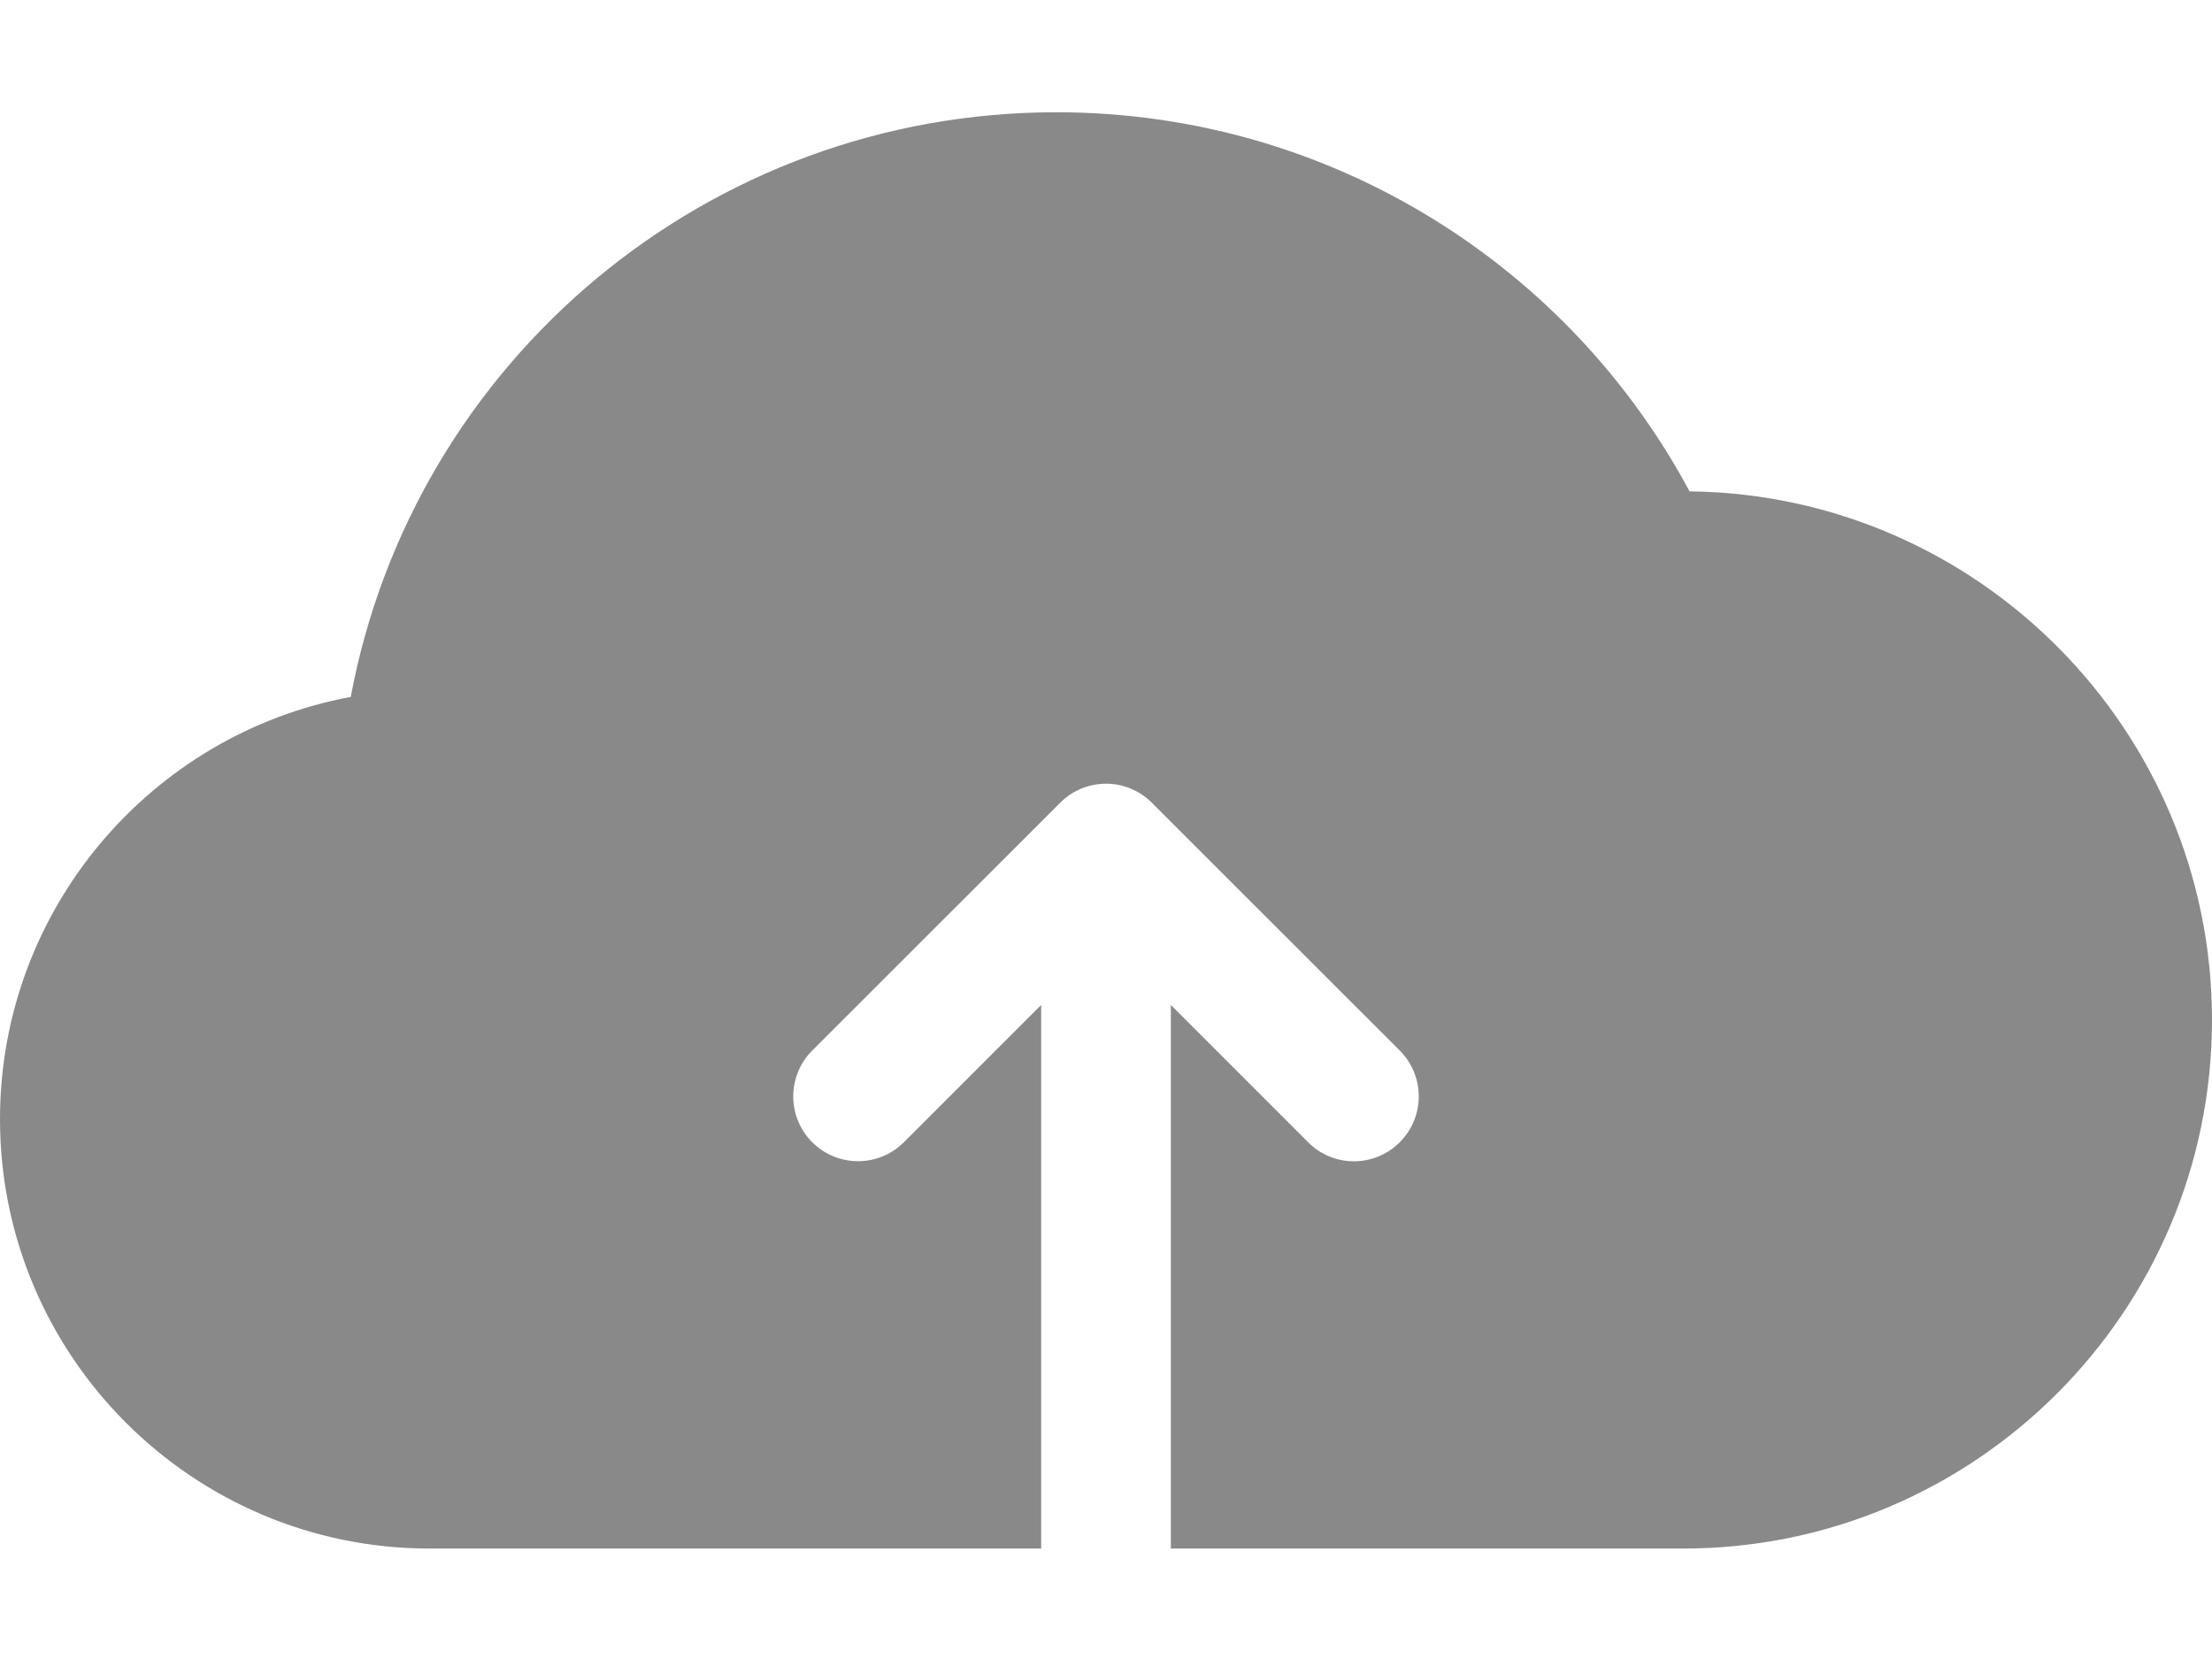
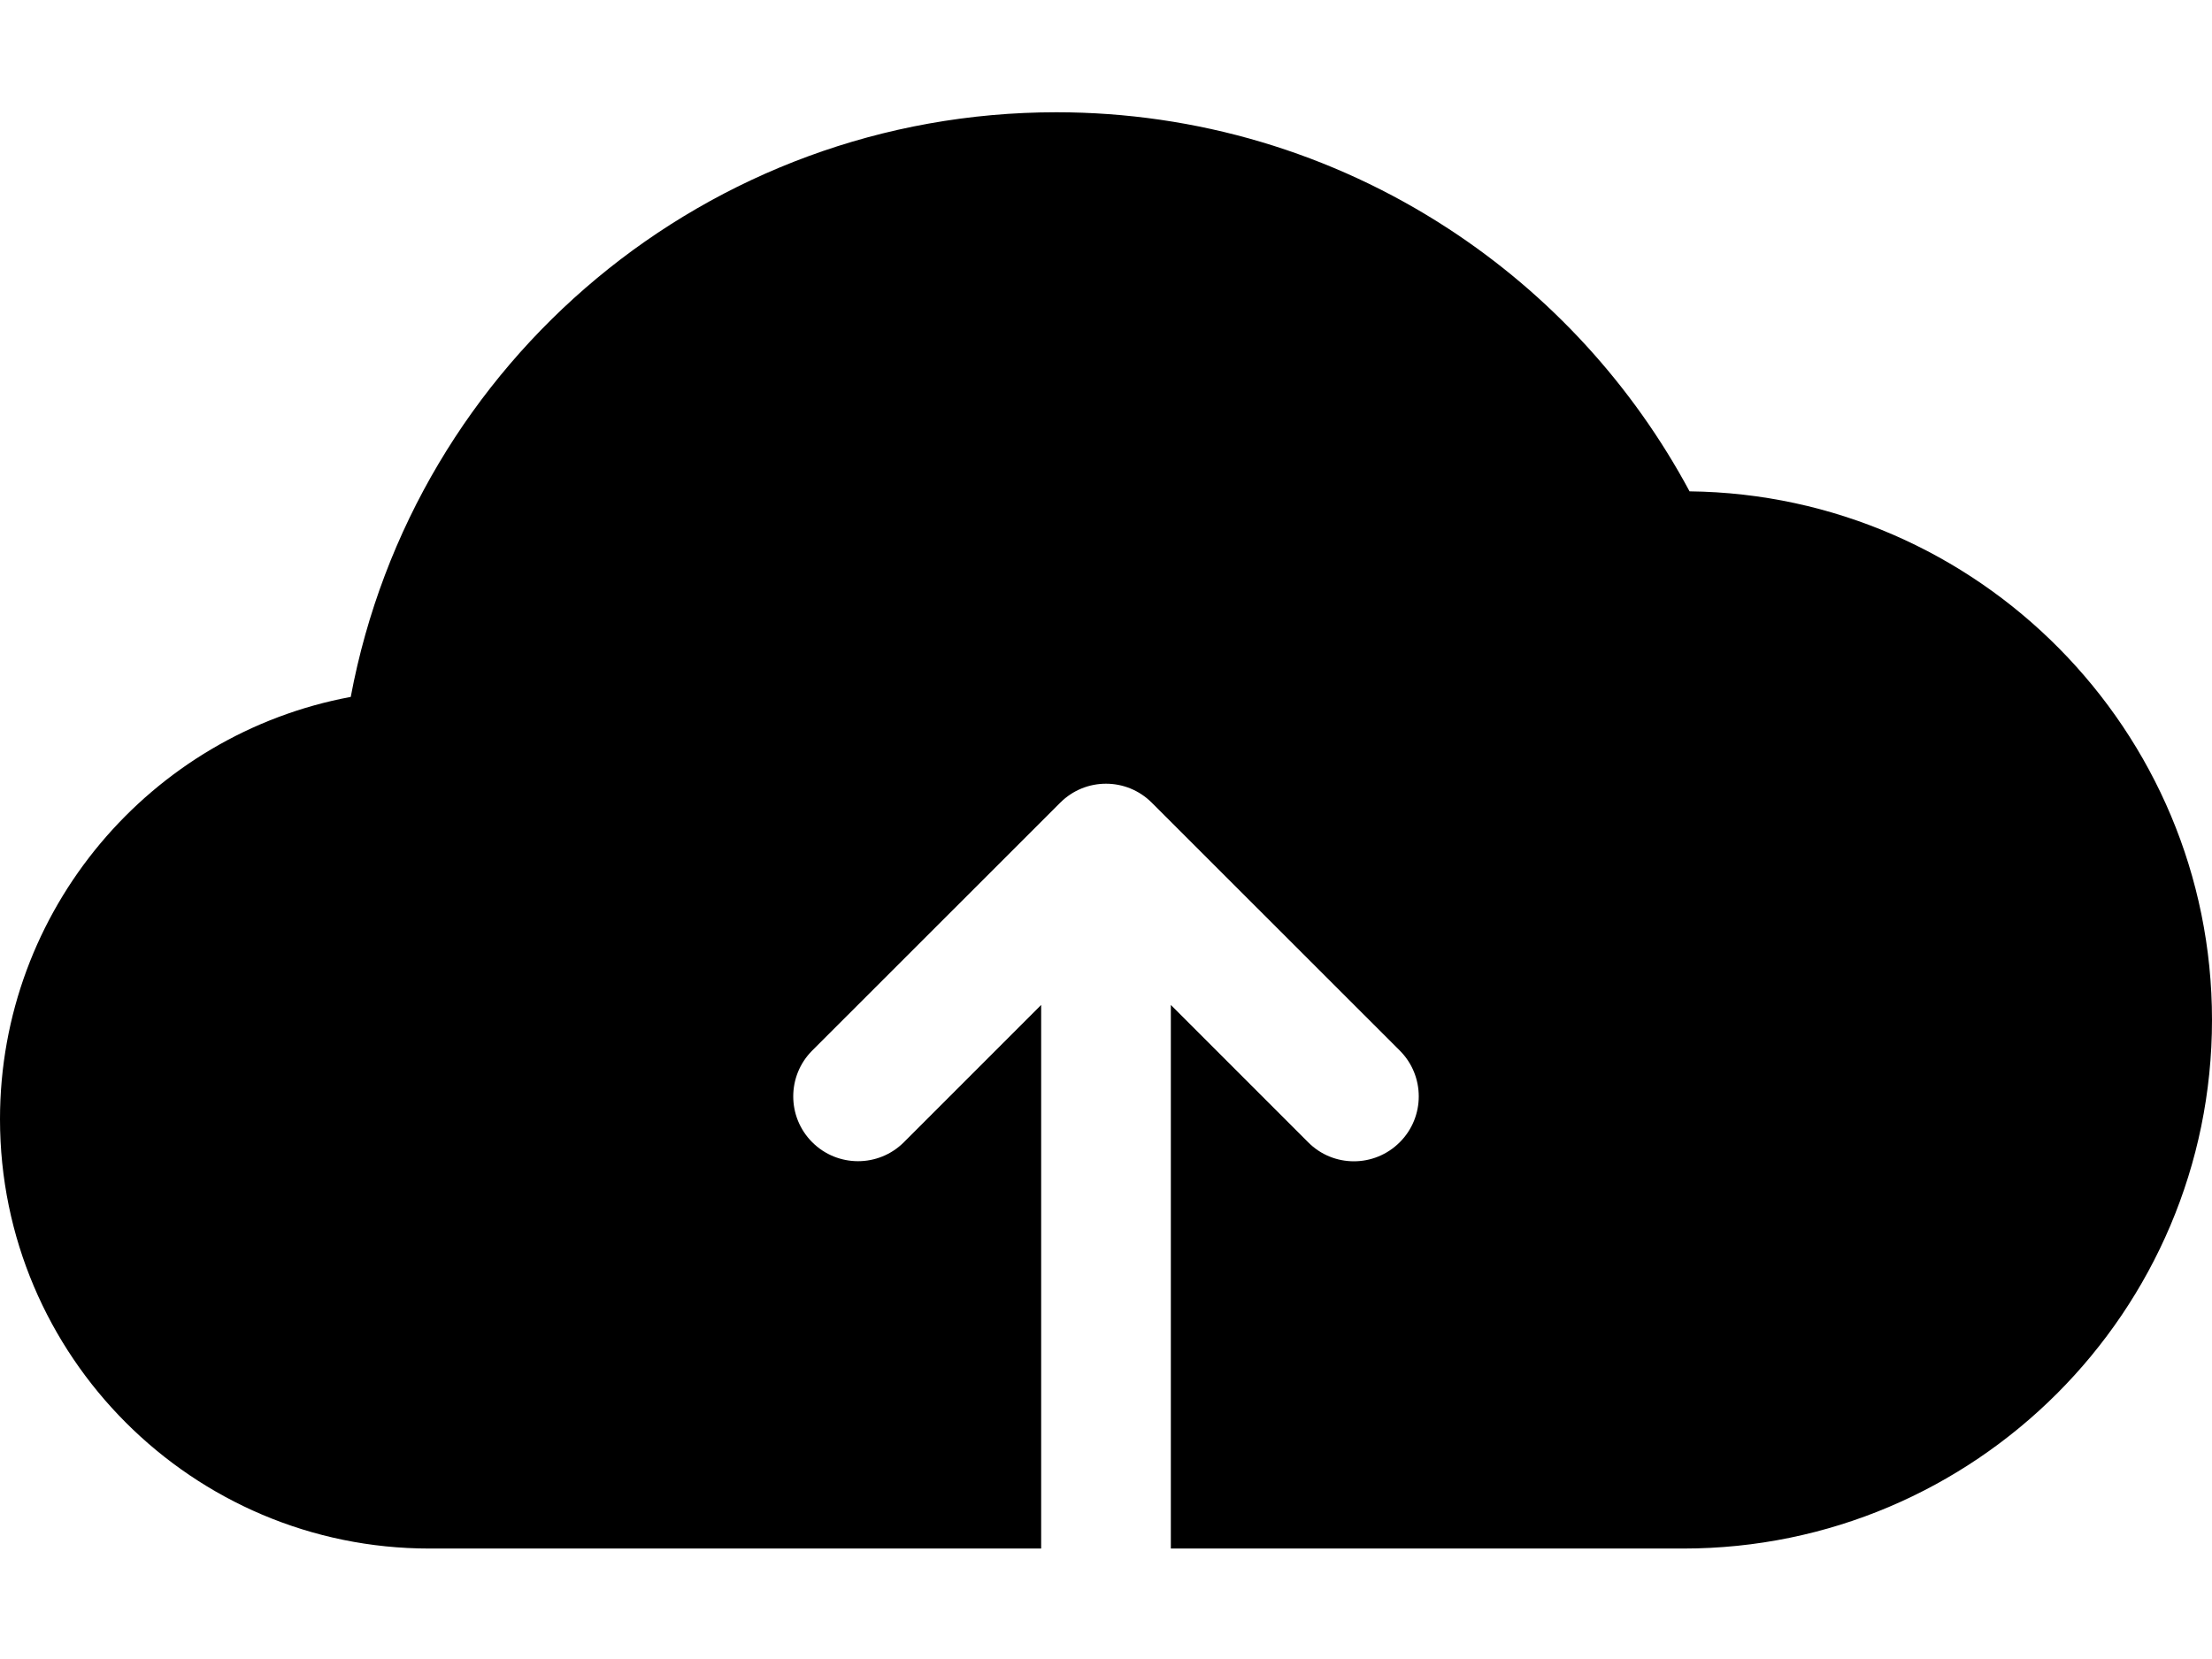
<svg xmlns="http://www.w3.org/2000/svg" width="16" height="12" viewBox="0 0 16 12" fill="none">
-   <path d="M12.221 3.554C11.809 2.787 11.212 2.134 10.478 1.655C9.634 1.104 8.653 0.812 7.641 0.812C5.125 0.812 2.993 2.606 2.537 5.041C1.087 5.31 0 6.584 0 8.095C0 9.808 1.393 11.201 3.106 11.201H7.531V7.269L6.538 8.262C6.355 8.445 6.058 8.445 5.875 8.262C5.692 8.079 5.692 7.782 5.875 7.599L7.669 5.806C7.852 5.623 8.148 5.623 8.331 5.806L10.125 7.599C10.308 7.782 10.308 8.079 10.125 8.262C10.033 8.354 9.913 8.4 9.793 8.4C9.673 8.4 9.553 8.354 9.462 8.262L8.469 7.269V11.201H12.176C14.285 11.201 16 9.486 16 7.377C16 5.284 14.309 3.578 12.221 3.554Z" fill="#898989" />
+   <path d="M12.221 3.554C11.809 2.787 11.212 2.134 10.478 1.655C9.634 1.104 8.653 0.812 7.641 0.812C5.125 0.812 2.993 2.606 2.537 5.041C1.087 5.31 0 6.584 0 8.095C0 9.808 1.393 11.201 3.106 11.201H7.531V7.269L6.538 8.262C6.355 8.445 6.058 8.445 5.875 8.262C5.692 8.079 5.692 7.782 5.875 7.599L7.669 5.806C7.852 5.623 8.148 5.623 8.331 5.806L10.125 7.599C10.308 7.782 10.308 8.079 10.125 8.262C10.033 8.354 9.913 8.4 9.793 8.4C9.673 8.4 9.553 8.354 9.462 8.262L8.469 7.269V11.201H12.176C14.285 11.201 16 9.486 16 7.377C16 5.284 14.309 3.578 12.221 3.554Z" fill="currentColor" />
</svg>
